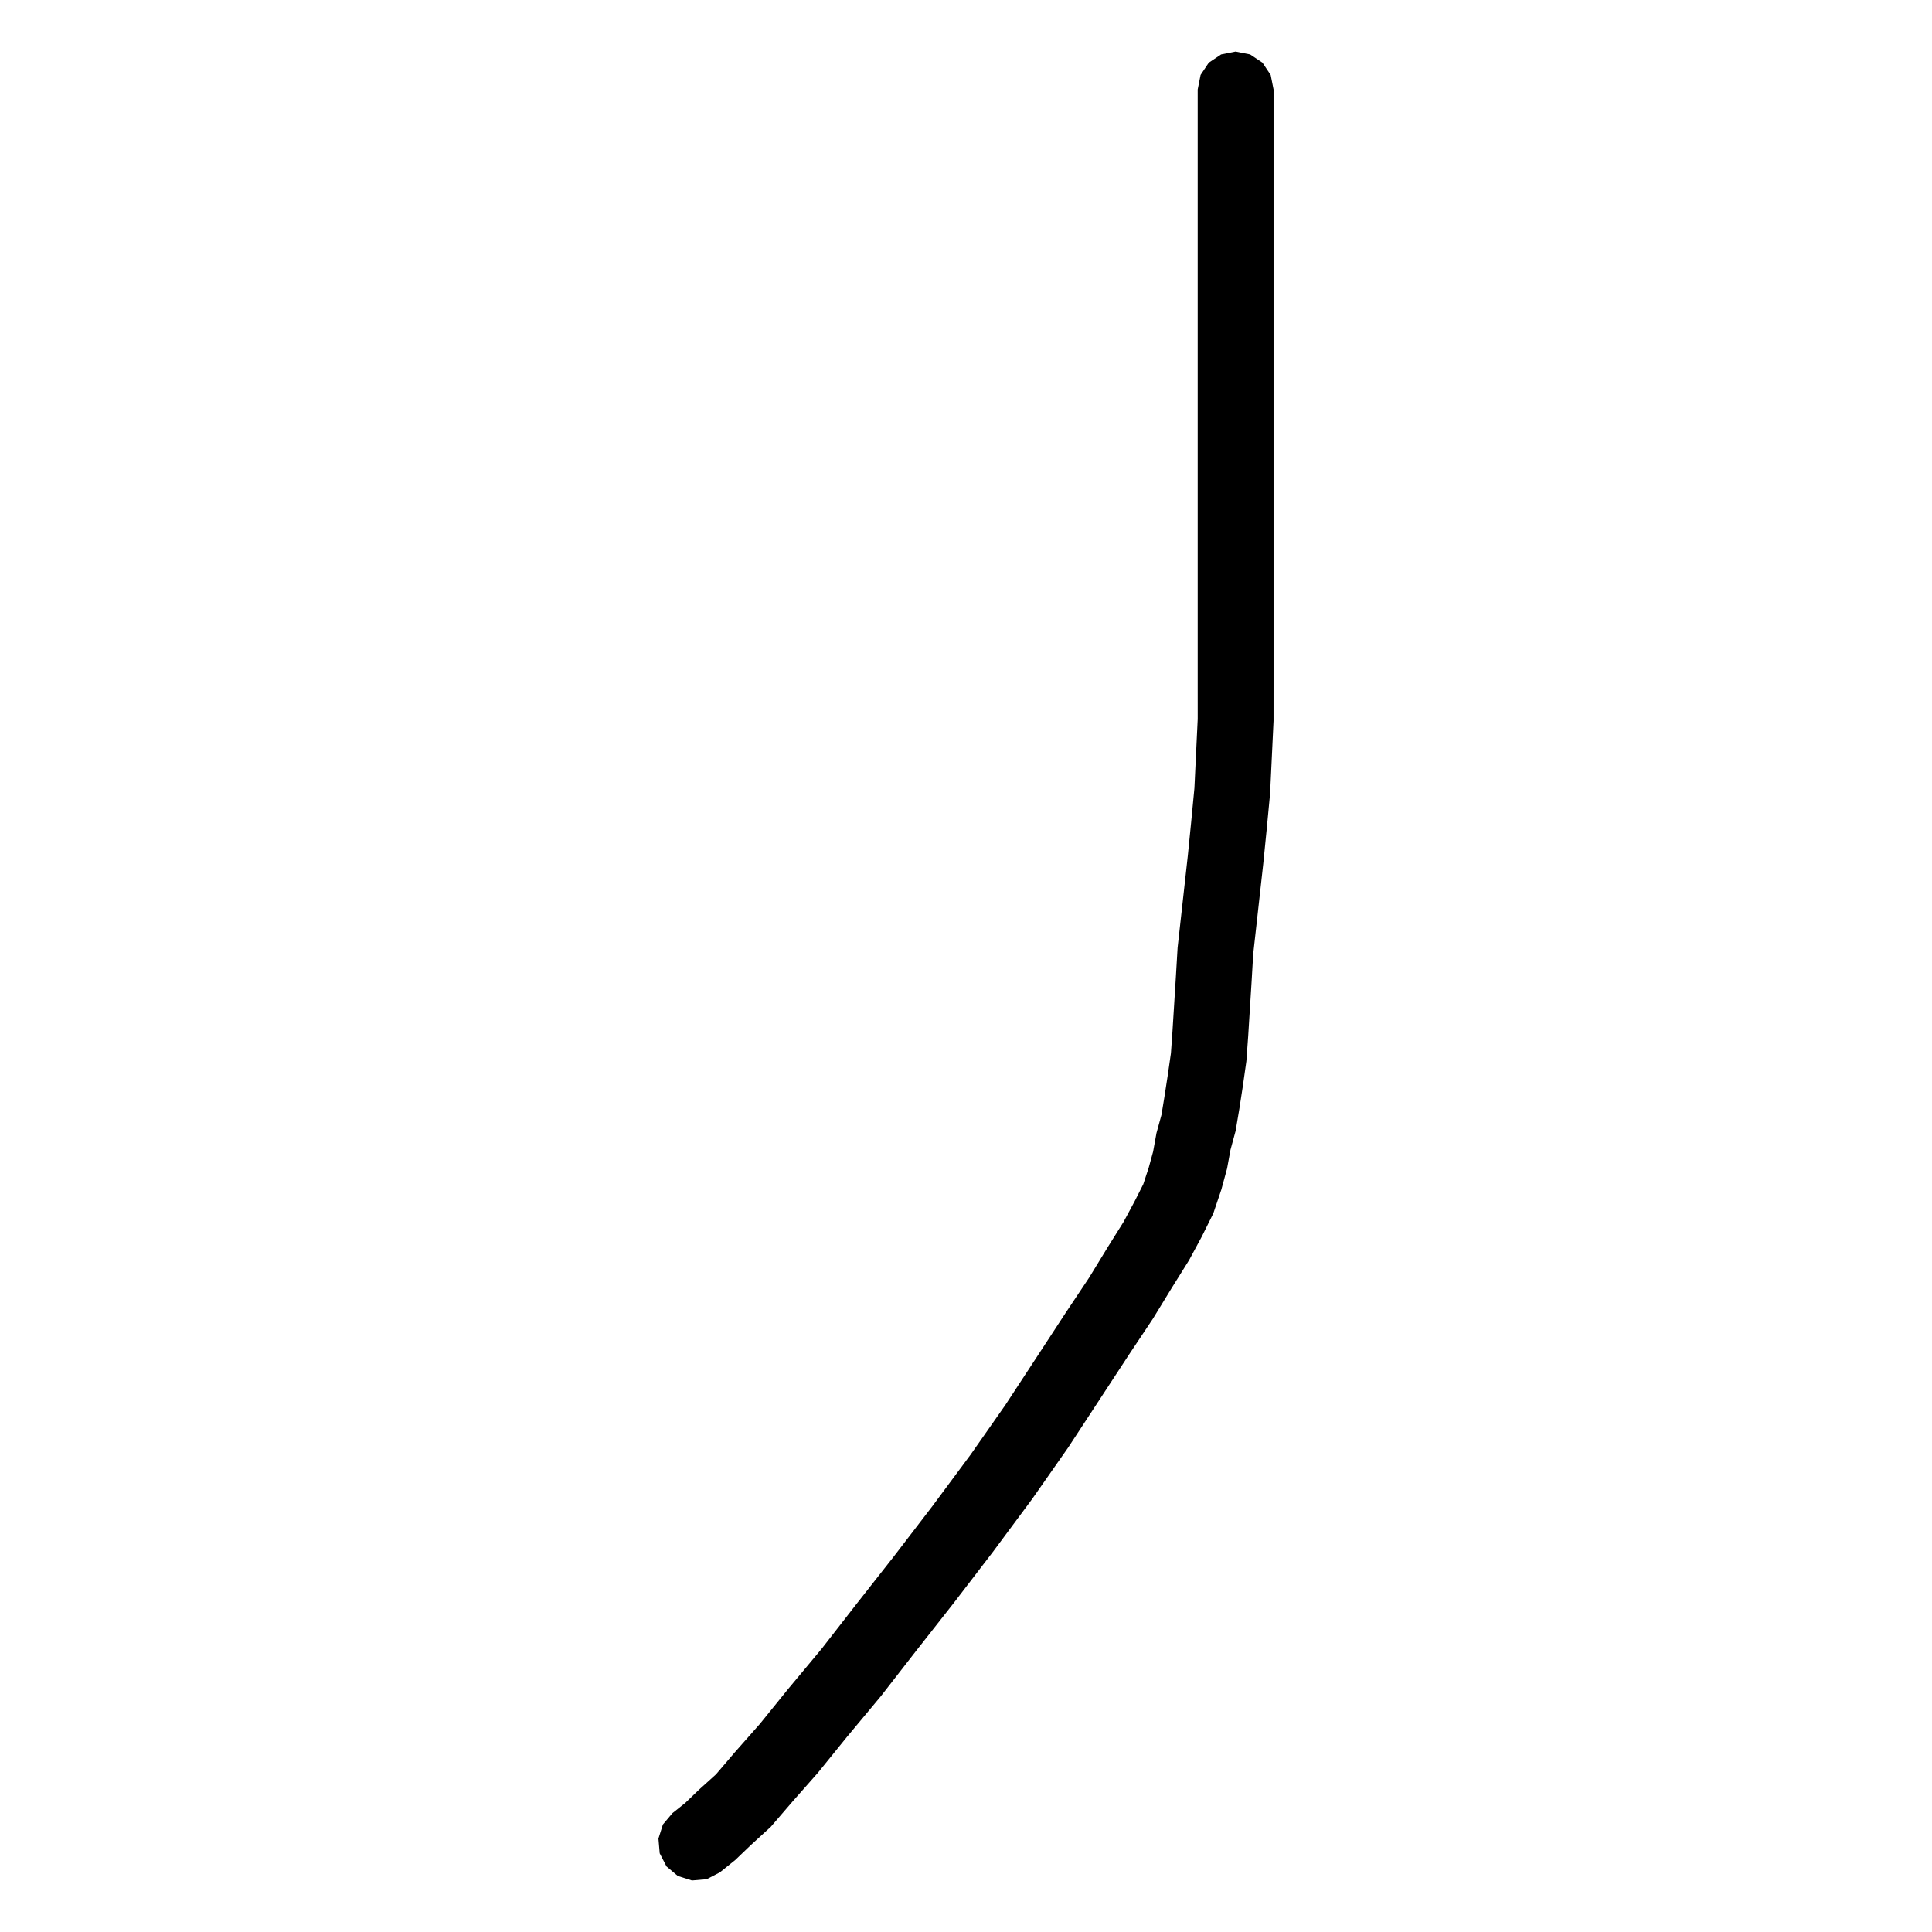
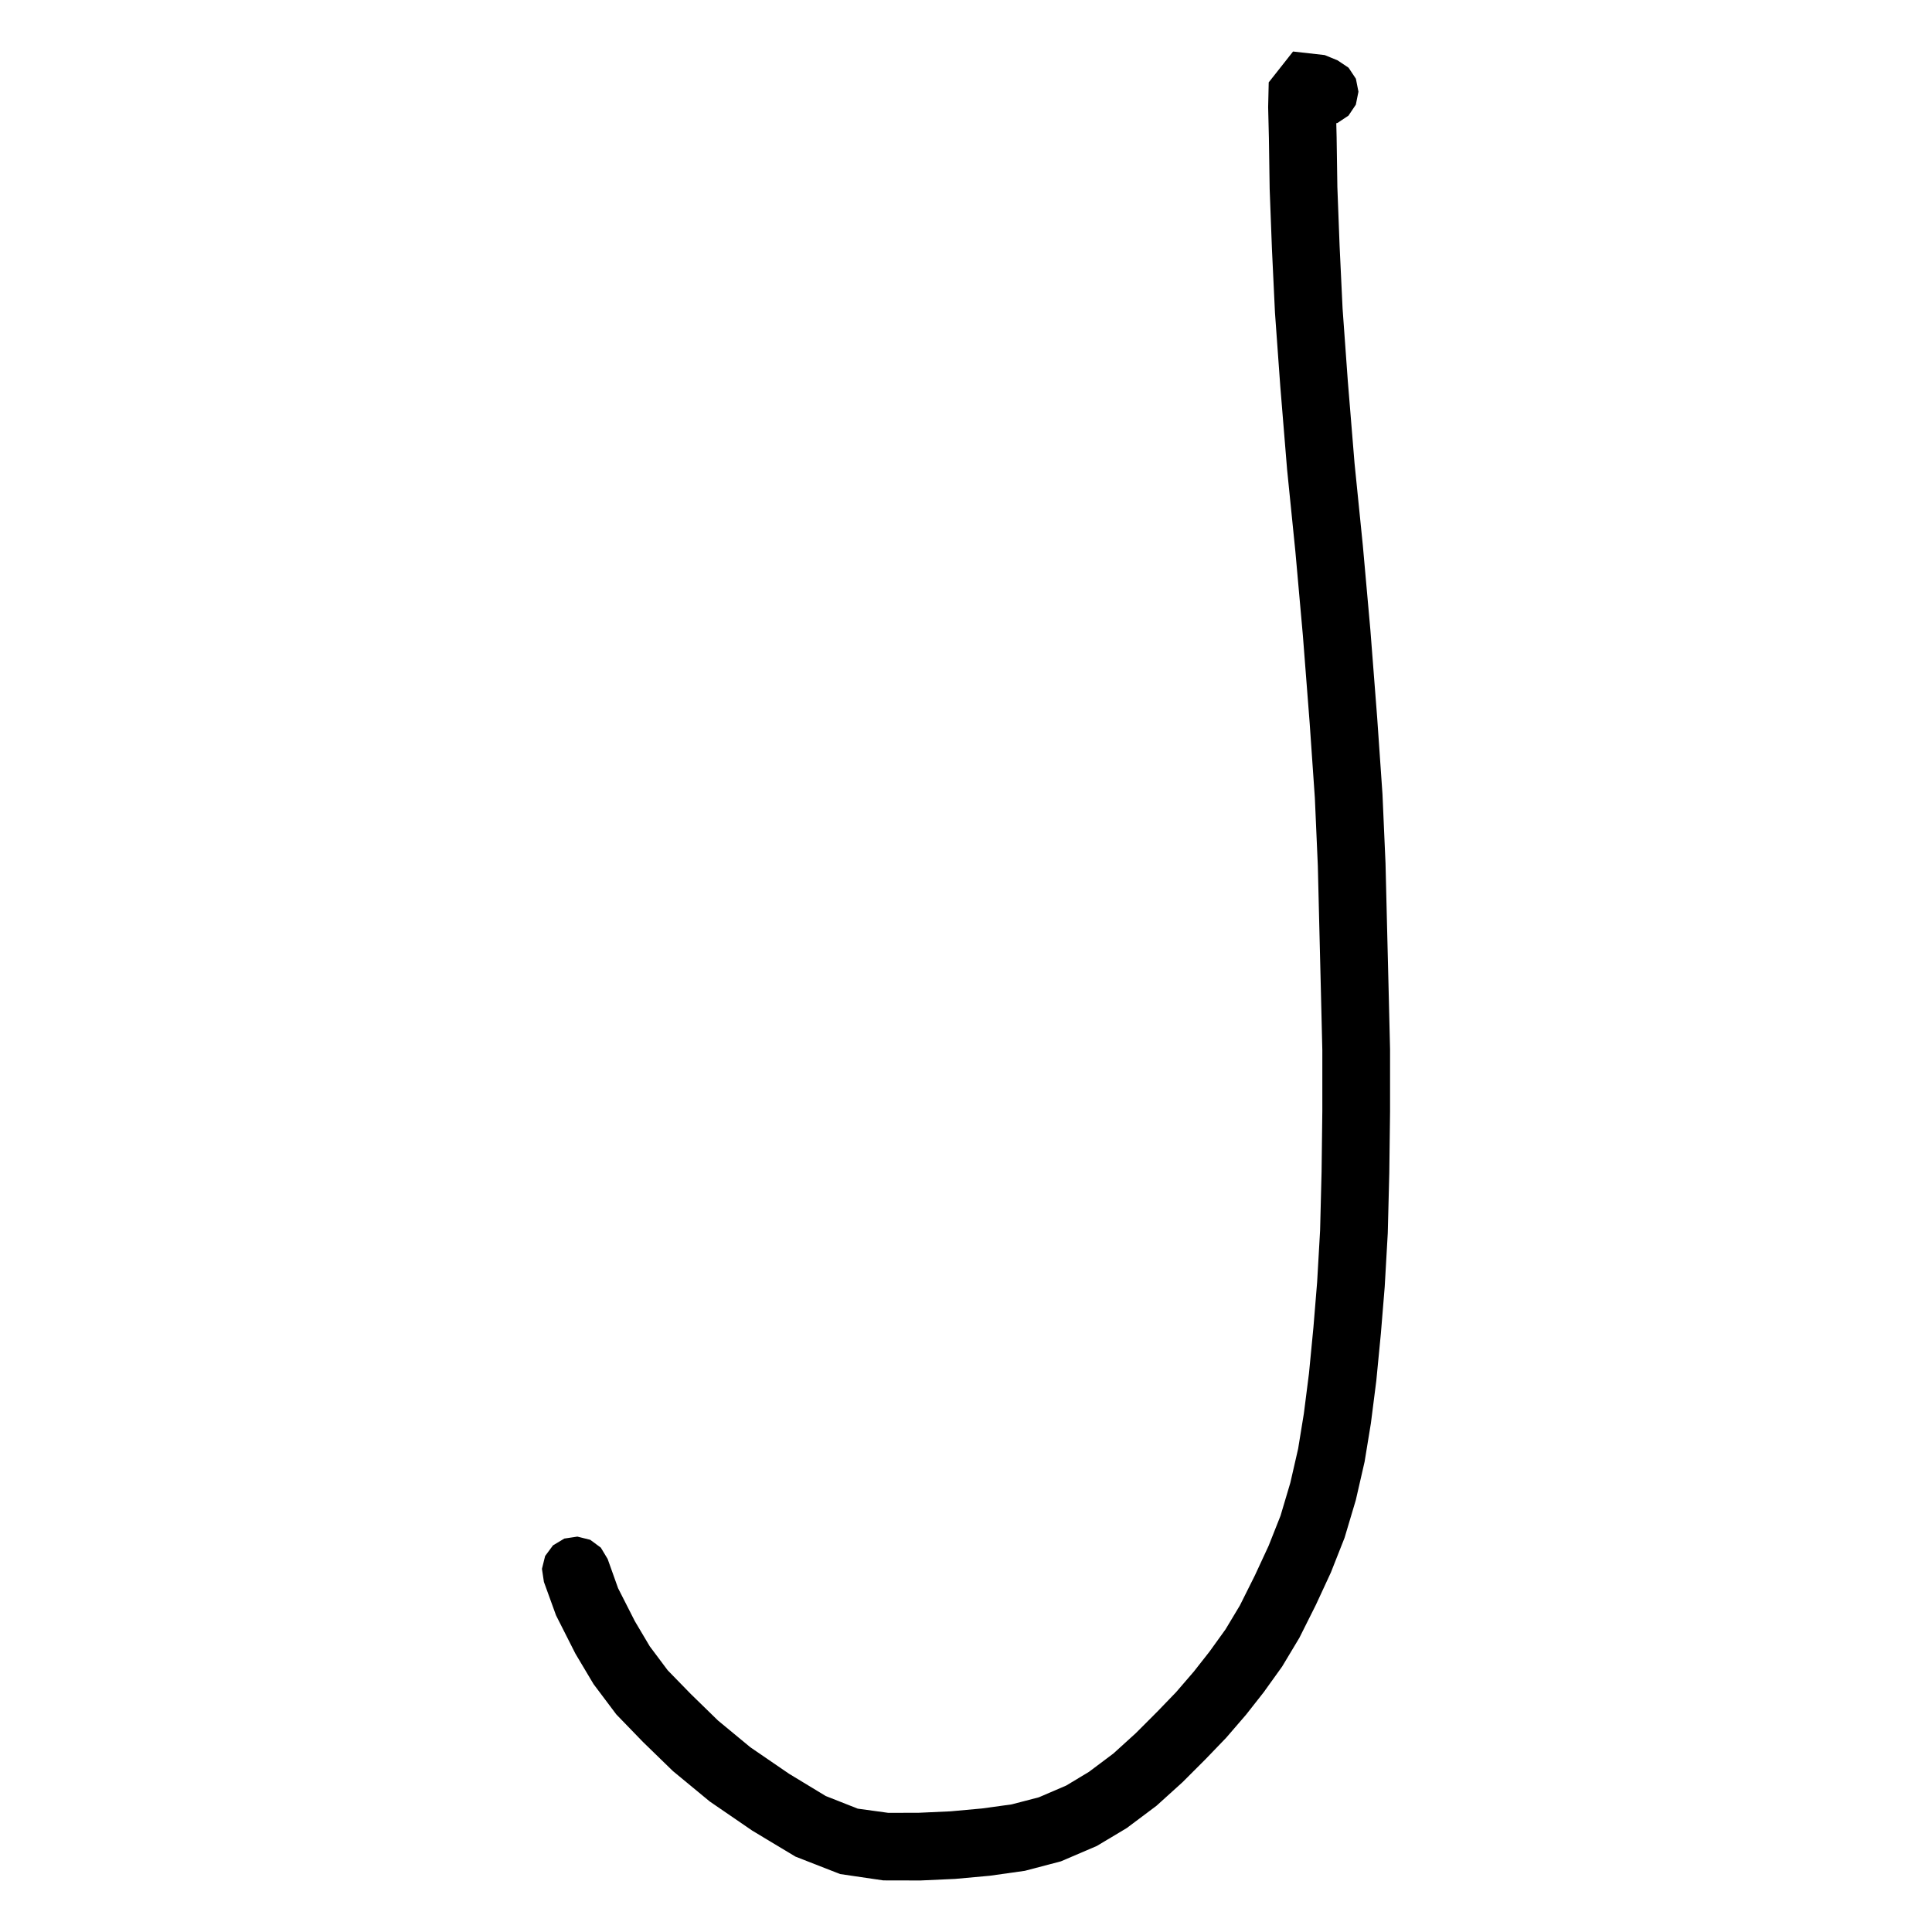
<svg xmlns="http://www.w3.org/2000/svg" viewBox="0 0 300 300" width="300" height="300">
-   <path d="M 185.977 13.89 L 185.977 16.944 L 185.977 20.435 L 185.977 23.576 L 185.977 26.979 L 185.977 30.383 L 185.977 33.524 L 185.977 36.665 L 185.977 40.069 L 185.977 43.21 L 185.977 46.351 L 185.977 49.755 L 185.977 53.42 L 185.977 57.085 L 185.977 61.011 L 185.977 64.676 L 185.977 68.08 L 185.977 71.483 L 185.977 74.886 L 185.977 78.289 L 185.977 81.954 L 185.977 85.881 L 185.977 89.808 L 185.977 93.734 L 185.977 97.661 L 185.977 101.85 L 185.977 106.562 L 185.979 111.654 L 185.722 117.015 L 185.469 122.373 L 184.958 127.718 L 184.439 132.909 L 183.919 137.587 L 183.396 142.299 L 182.857 147.159 L 182.585 151.756 L 182.324 155.933 L 182.064 160.098 L 181.822 163.527 L 181.329 166.956 L 180.816 170.292 L 180.353 173.113 L 179.579 175.938 L 179.056 178.818 L 178.379 181.288 L 177.53 183.879 L 176.17 186.568 L 174.482 189.71 L 171.934 193.782 L 169.107 198.411 L 165.484 203.844 L 161.023 210.668 L 156.102 218.18 L 150.702 225.893 L 144.756 233.908 L 138.784 241.697 L 133.038 249.01 L 127.59 256.015 L 122.395 262.248 L 117.989 267.692 L 114.126 272.068 L 111.174 275.526 L 108.53 277.911 L 106.381 279.984 L 104.417 281.546 L 102.937 283.305 L 102.242 285.495 L 102.439 287.785 L 103.497 289.825 L 105.255 291.305 L 107.446 292 L 109.736 291.803 L 111.776 290.745 L 114.175 288.817 L 116.563 286.528 L 119.679 283.677 L 123.01 279.805 L 127 275.28 L 131.495 269.729 L 136.771 263.396 L 142.318 256.265 L 148.091 248.918 L 154.161 241 L 160.257 232.784 L 165.852 224.79 L 170.879 217.119 L 175.318 210.33 L 179.025 204.768 L 181.957 199.973 L 184.645 195.668 L 186.622 192.003 L 188.404 188.41 L 189.649 184.718 L 190.543 181.429 L 191.067 178.549 L 191.864 175.615 L 192.448 172.153 L 192.982 168.683 L 193.536 164.782 L 193.818 160.881 L 194.081 156.668 L 194.344 152.469 L 194.595 148.165 L 195.104 143.6 L 195.627 138.888 L 196.155 134.142 L 196.683 128.862 L 197.219 123.212 L 197.489 117.575 L 197.756 111.941 L 197.758 106.562 L 197.758 101.85 L 197.758 97.661 L 197.758 93.734 L 197.758 89.808 L 197.758 85.881 L 197.758 81.954 L 197.758 78.289 L 197.758 74.886 L 197.758 71.483 L 197.758 68.08 L 197.758 64.676 L 197.758 61.011 L 197.758 57.085 L 197.758 53.42 L 197.758 49.755 L 197.758 46.351 L 197.758 43.21 L 197.758 40.069 L 197.758 36.665 L 197.758 33.524 L 197.758 30.383 L 197.758 26.979 L 197.758 23.576 L 197.758 20.435 L 197.758 16.944 L 197.758 13.89 L 197.309 11.636 L 196.032 9.725 L 194.122 8.448 L 191.867 8 L 189.613 8.448 L 187.703 9.725 L 186.426 11.636 Z" fill="black" fill-rule="nonzero" />
+   <path d="M 207.703 9.373 L 205.695 8.55 L 200.785 8 L 197.006 12.791 L 196.917 16.645 L 197.034 21.453 L 197.152 29.329 L 197.505 38.643 L 197.977 48.552 L 198.801 59.974 L 199.859 72.901 L 201.147 85.658 L 202.31 98.686 L 203.358 112.191 L 204.17 123.908 L 204.632 134.424 L 204.864 143.953 L 205.098 153.418 L 205.33 163.053 L 205.33 172.539 L 205.214 181.938 L 204.984 191.057 L 204.524 199.089 L 203.948 206.109 L 203.259 213.242 L 202.462 219.499 L 201.572 224.965 L 200.361 230.247 L 198.839 235.365 L 196.991 240.031 L 194.867 244.611 L 192.533 249.284 L 190.3 253.005 L 187.801 256.476 L 185.38 259.558 L 182.628 262.752 L 179.726 265.762 L 176.346 269.144 L 172.889 272.283 L 169.08 275.141 L 165.559 277.26 L 161.311 279.084 L 157.088 280.184 L 152.493 280.817 L 147.594 281.262 L 142.692 281.485 L 137.942 281.499 L 133.196 280.848 L 128.217 278.884 L 122.522 275.429 L 116.517 271.317 L 111.489 267.161 L 107.264 263.041 L 103.682 259.364 L 100.9 255.649 L 98.58 251.738 L 95.975 246.614 L 94.354 242.074 L 93.295 240.316 L 91.645 239.097 L 89.654 238.603 L 87.625 238.908 L 85.867 239.966 L 84.648 241.616 L 84.153 243.608 L 84.458 245.637 L 86.342 250.835 L 89.347 256.774 L 92.168 261.51 L 95.697 266.209 L 99.827 270.478 L 104.484 275.006 L 110.207 279.731 L 116.822 284.267 L 123.514 288.291 L 130.455 291.002 L 137.161 291.987 L 142.928 292 L 148.31 291.755 L 153.694 291.266 L 159.15 290.497 L 164.743 289.026 L 170.311 286.643 L 174.97 283.854 L 179.575 280.402 L 183.597 276.763 L 187.228 273.133 L 190.404 269.833 L 193.494 266.249 L 196.215 262.787 L 199.091 258.779 L 201.766 254.32 L 204.341 249.177 L 206.658 244.174 L 208.783 238.79 L 210.532 232.923 L 211.893 226.987 L 212.872 221.001 L 213.712 214.403 L 214.424 207.046 L 215.017 199.809 L 215.492 191.48 L 215.729 182.136 L 215.847 172.604 L 215.847 162.925 L 215.612 153.161 L 215.378 143.695 L 215.143 134.059 L 214.67 123.307 L 213.846 111.418 L 212.791 97.812 L 211.617 84.663 L 210.333 71.945 L 209.287 59.163 L 208.475 47.914 L 208.013 38.192 L 207.665 29.041 L 207.549 21.258 L 207.433 16.484 L 207.343 14.729 L 204.967 17.65 L 200.992 17.957 L 203.658 19.082 L 205.669 19.486 L 207.683 19.09 L 209.391 17.954 L 210.535 16.25 L 210.939 14.238 L 210.543 12.225 L 209.407 10.517 Z" fill="black" fill-rule="nonzero" />
</svg>
